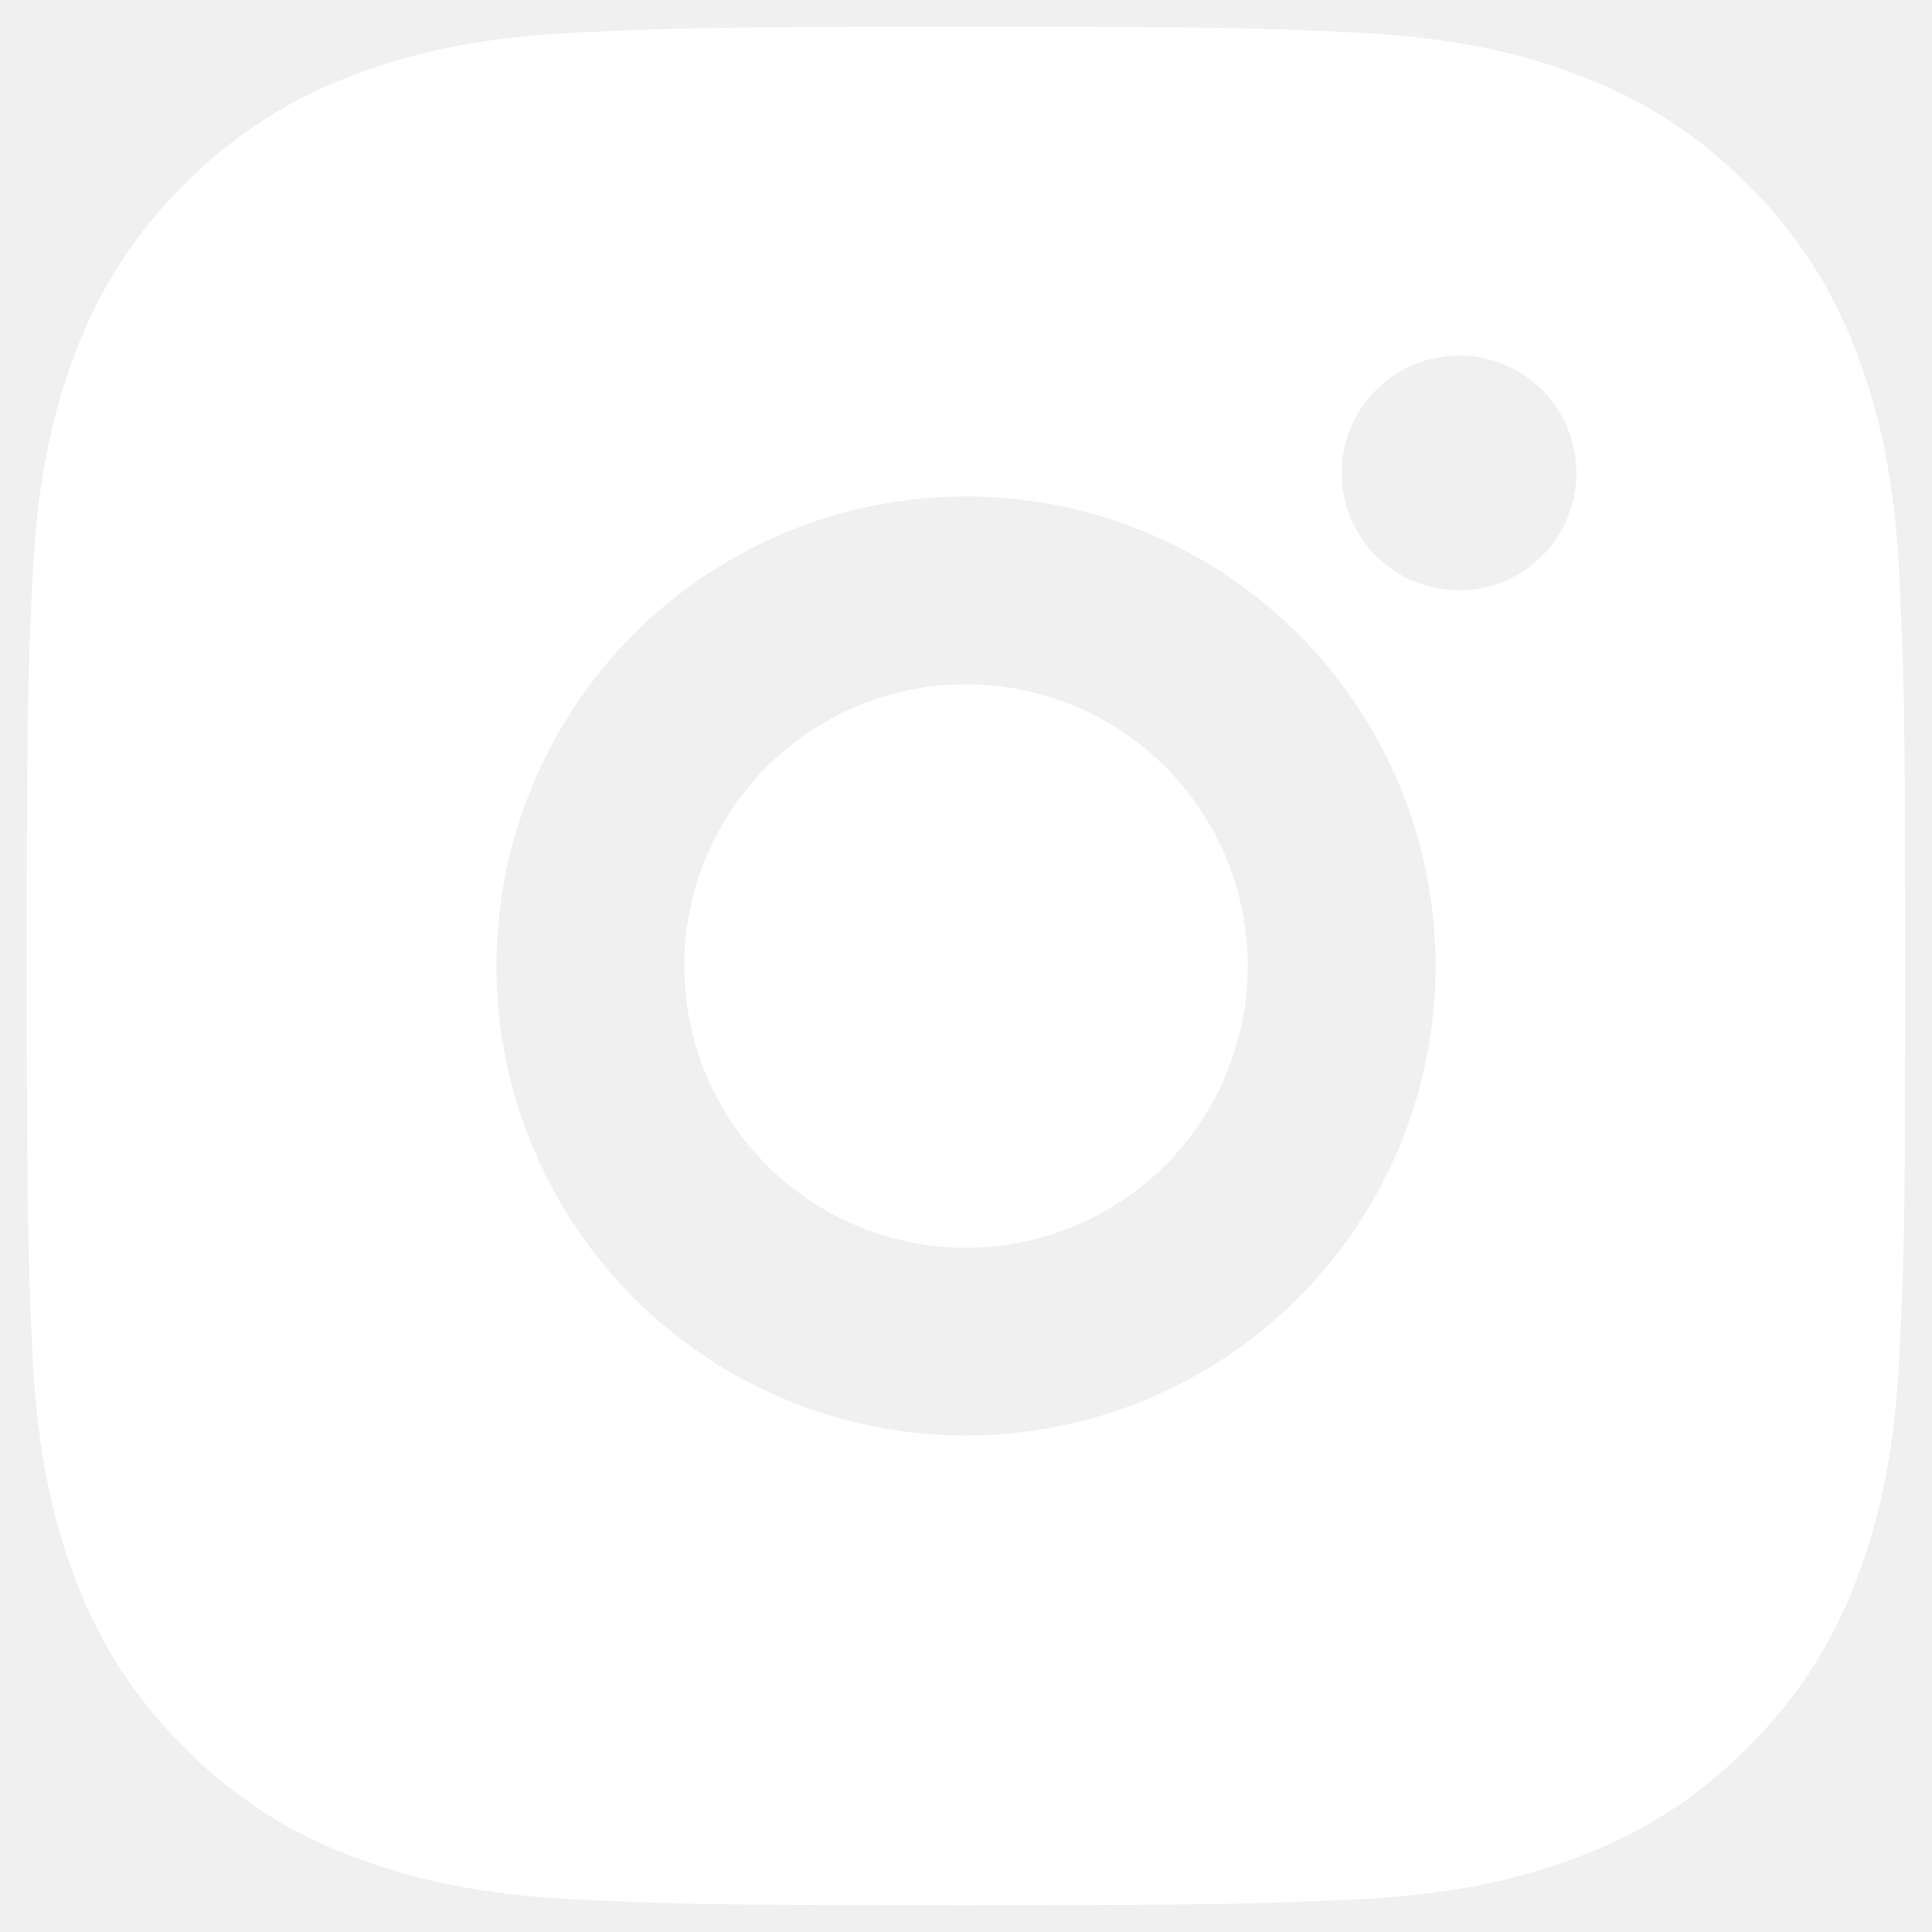
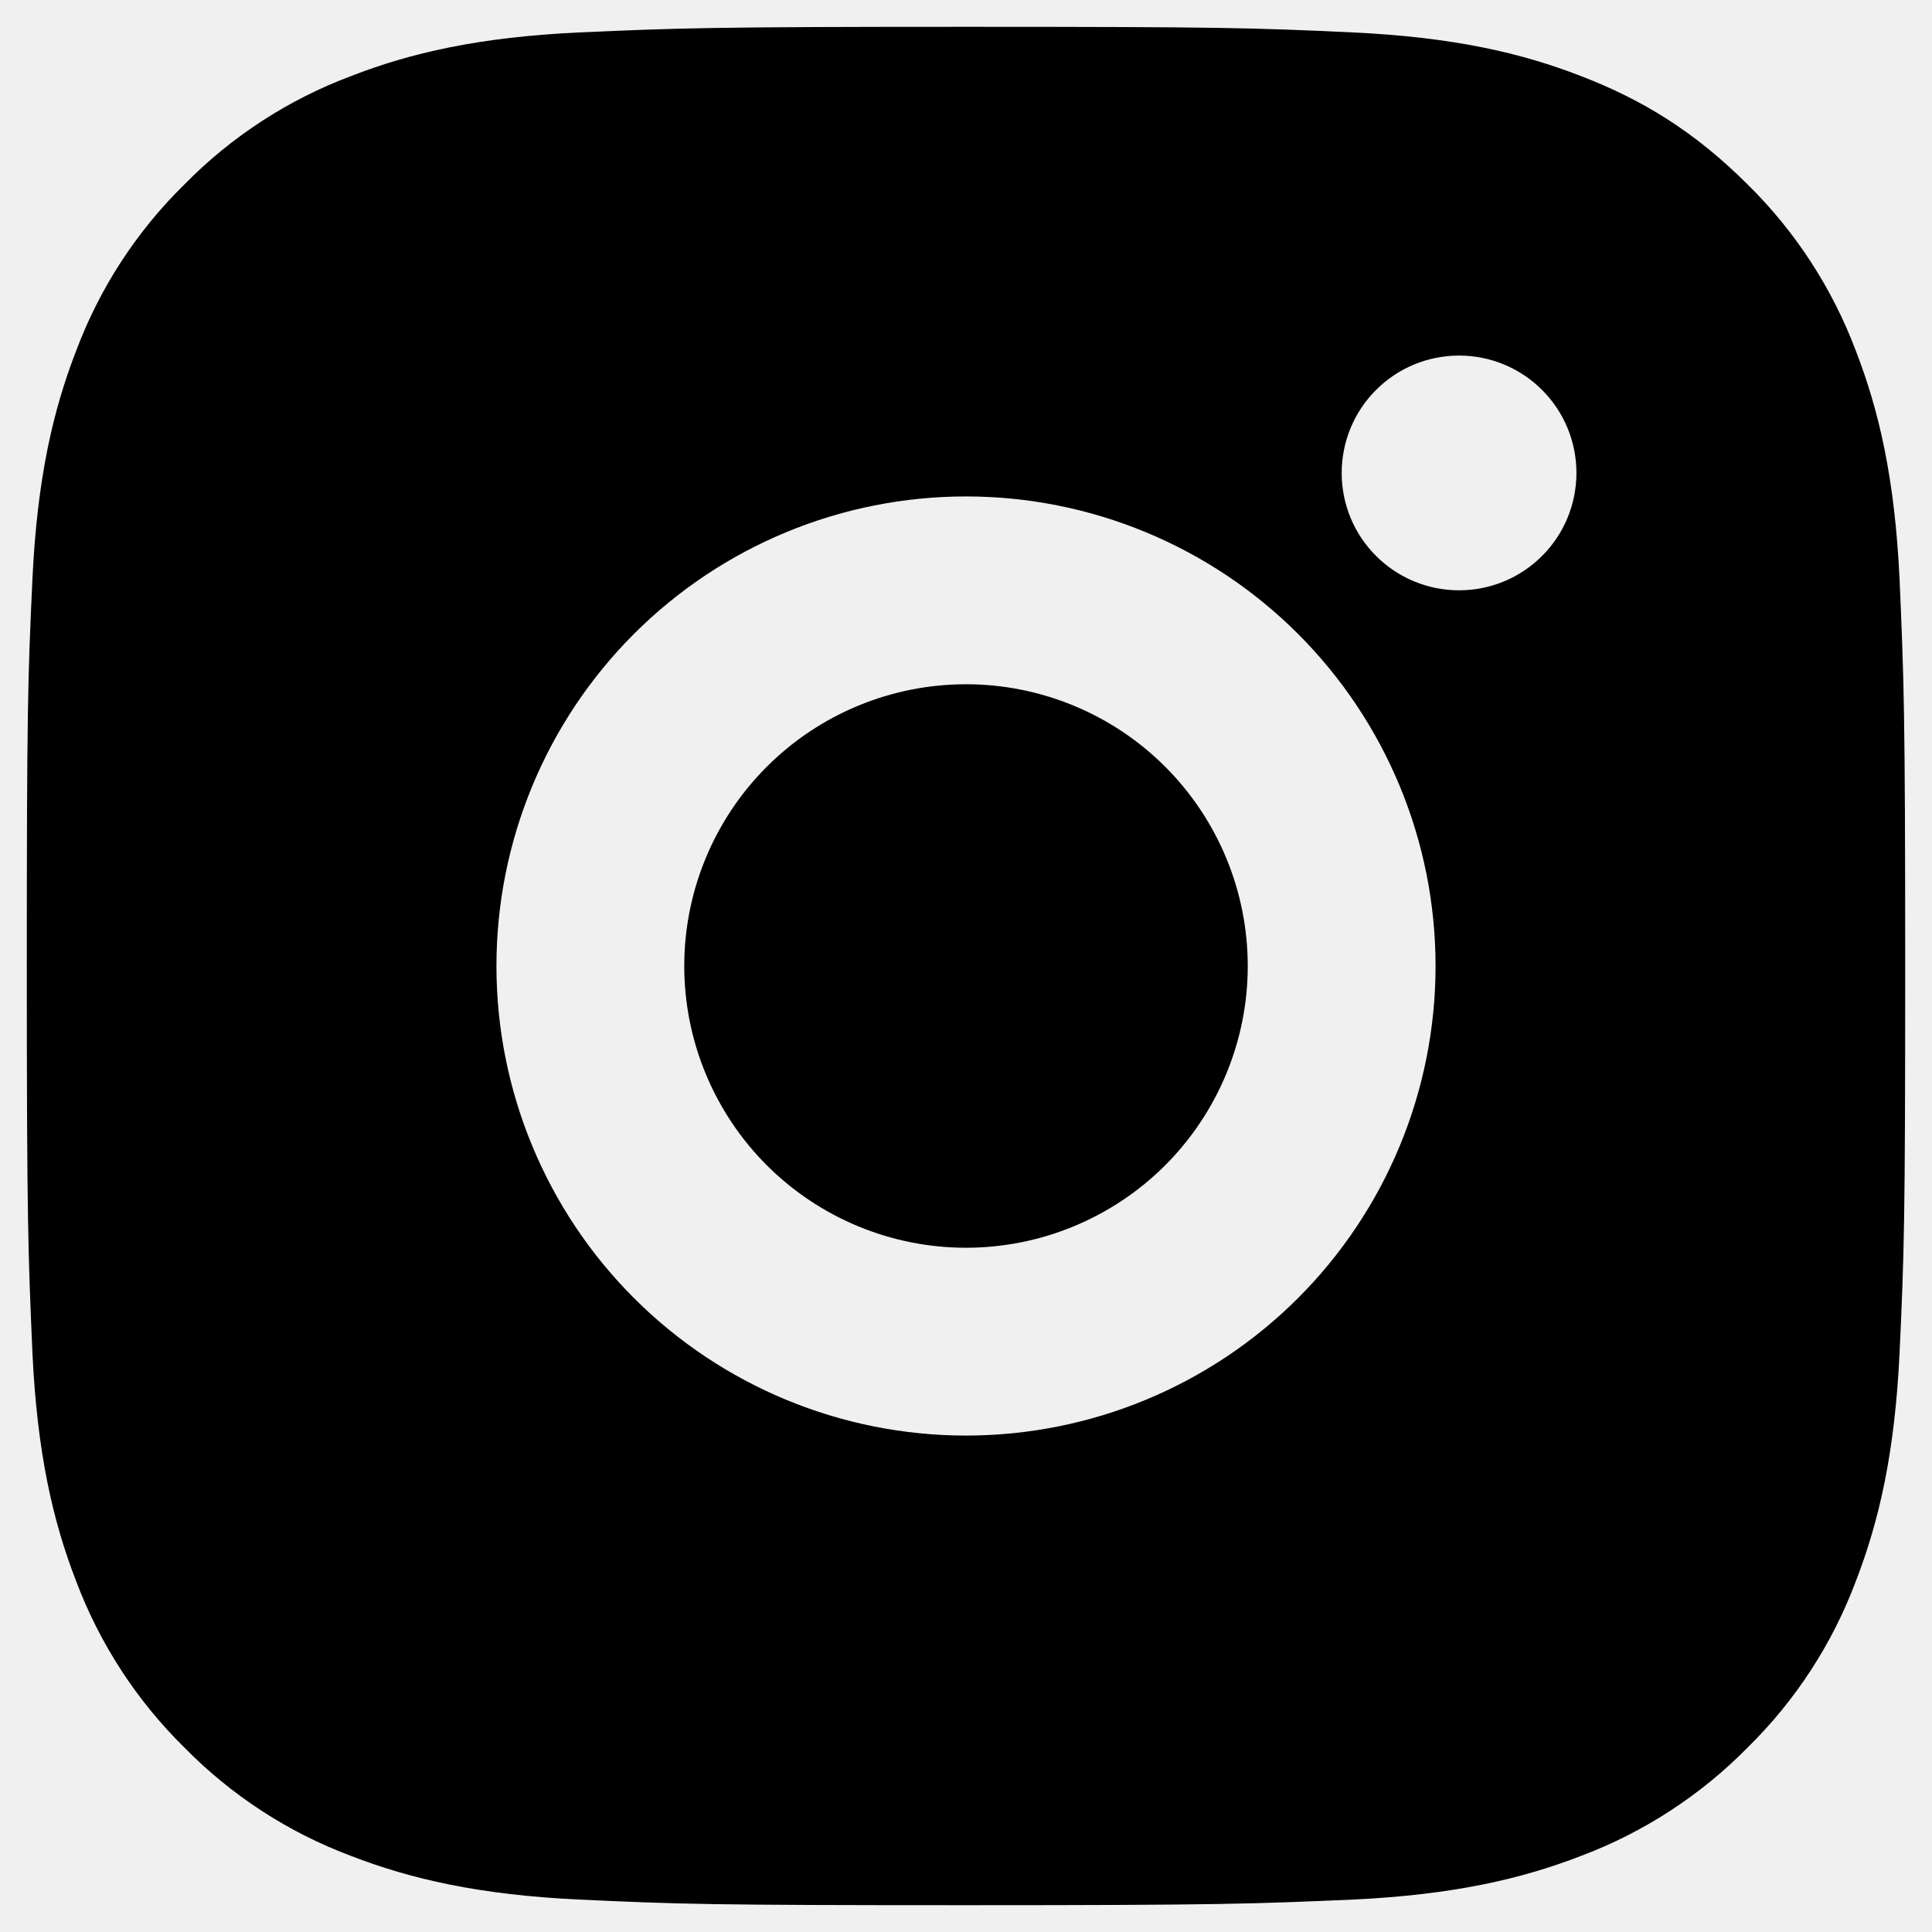
<svg xmlns="http://www.w3.org/2000/svg" width="24" height="24" viewBox="0 0 24 24" fill="none">
-   <path d="M12 0.333C15.17 0.333 15.565 0.345 16.809 0.403C18.052 0.462 18.897 0.656 19.642 0.946C20.412 1.242 21.06 1.643 21.709 2.291C22.302 2.874 22.761 3.58 23.054 4.358C23.342 5.101 23.538 5.948 23.597 7.191C23.651 8.435 23.667 8.83 23.667 12C23.667 15.17 23.655 15.565 23.597 16.809C23.538 18.051 23.342 18.897 23.054 19.642C22.762 20.421 22.303 21.126 21.709 21.709C21.126 22.302 20.42 22.761 19.642 23.054C18.898 23.342 18.052 23.538 16.809 23.597C15.565 23.651 15.17 23.667 12 23.667C8.83 23.667 8.435 23.655 7.191 23.597C5.949 23.538 5.103 23.342 4.358 23.054C3.579 22.762 2.874 22.303 2.291 21.709C1.698 21.126 1.239 20.42 0.946 19.642C0.657 18.898 0.462 18.051 0.403 16.809C0.349 15.565 0.333 15.17 0.333 12C0.333 8.83 0.345 8.435 0.403 7.191C0.462 5.947 0.657 5.103 0.946 4.358C1.238 3.579 1.697 2.873 2.291 2.291C2.874 1.697 3.58 1.238 4.358 0.946C5.103 0.656 5.947 0.462 7.191 0.403C8.435 0.348 8.83 0.333 12 0.333ZM12 6.167C10.453 6.167 8.969 6.781 7.875 7.875C6.781 8.969 6.167 10.453 6.167 12C6.167 13.547 6.781 15.031 7.875 16.125C8.969 17.219 10.453 17.833 12 17.833C13.547 17.833 15.031 17.219 16.125 16.125C17.219 15.031 17.833 13.547 17.833 12C17.833 10.453 17.219 8.969 16.125 7.875C15.031 6.781 13.547 6.167 12 6.167ZM19.583 5.875C19.583 5.488 19.43 5.117 19.156 4.844C18.883 4.57 18.512 4.417 18.125 4.417C17.738 4.417 17.367 4.57 17.094 4.844C16.82 5.117 16.667 5.488 16.667 5.875C16.667 6.262 16.82 6.633 17.094 6.906C17.367 7.18 17.738 7.333 18.125 7.333C18.512 7.333 18.883 7.18 19.156 6.906C19.43 6.633 19.583 6.262 19.583 5.875ZM12 8.5C12.928 8.5 13.819 8.869 14.475 9.525C15.131 10.181 15.5 11.072 15.5 12C15.5 12.928 15.131 13.818 14.475 14.475C13.819 15.131 12.928 15.5 12 15.5C11.072 15.5 10.181 15.131 9.525 14.475C8.869 13.818 8.5 12.928 8.5 12C8.5 11.072 8.869 10.181 9.525 9.525C10.181 8.869 11.072 8.5 12 8.5Z" fill="white" />
+   <path d="M12 0.333C15.17 0.333 15.565 0.345 16.809 0.403C18.052 0.462 18.897 0.656 19.642 0.946C20.412 1.242 21.06 1.643 21.709 2.291C22.302 2.874 22.761 3.58 23.054 4.358C23.342 5.101 23.538 5.948 23.597 7.191C23.651 8.435 23.667 8.83 23.667 12C23.667 15.17 23.655 15.565 23.597 16.809C23.538 18.051 23.342 18.897 23.054 19.642C22.762 20.421 22.303 21.126 21.709 21.709C21.126 22.302 20.42 22.761 19.642 23.054C18.898 23.342 18.052 23.538 16.809 23.597C15.565 23.651 15.17 23.667 12 23.667C8.83 23.667 8.435 23.655 7.191 23.597C5.949 23.538 5.103 23.342 4.358 23.054C3.579 22.762 2.874 22.303 2.291 21.709C1.698 21.126 1.239 20.42 0.946 19.642C0.657 18.898 0.462 18.051 0.403 16.809C0.349 15.565 0.333 15.17 0.333 12C0.333 8.83 0.345 8.435 0.403 7.191C0.462 5.947 0.657 5.103 0.946 4.358C1.238 3.579 1.697 2.873 2.291 2.291C2.874 1.697 3.58 1.238 4.358 0.946C5.103 0.656 5.947 0.462 7.191 0.403C8.435 0.348 8.83 0.333 12 0.333ZM12 6.167C10.453 6.167 8.969 6.781 7.875 7.875C6.781 8.969 6.167 10.453 6.167 12C6.167 13.547 6.781 15.031 7.875 16.125C8.969 17.219 10.453 17.833 12 17.833C13.547 17.833 15.031 17.219 16.125 16.125C17.219 15.031 17.833 13.547 17.833 12C17.833 10.453 17.219 8.969 16.125 7.875C15.031 6.781 13.547 6.167 12 6.167ZM19.583 5.875C19.583 5.488 19.43 5.117 19.156 4.844C18.883 4.57 18.512 4.417 18.125 4.417C17.738 4.417 17.367 4.57 17.094 4.844C16.82 5.117 16.667 5.488 16.667 5.875C16.667 6.262 16.82 6.633 17.094 6.906C17.367 7.18 17.738 7.333 18.125 7.333C18.512 7.333 18.883 7.18 19.156 6.906C19.43 6.633 19.583 6.262 19.583 5.875ZM12 8.5C12.928 8.5 13.819 8.869 14.475 9.525C15.131 10.181 15.5 11.072 15.5 12C15.5 12.928 15.131 13.818 14.475 14.475C13.819 15.131 12.928 15.5 12 15.5C11.072 15.5 10.181 15.131 9.525 14.475C8.869 13.818 8.5 12.928 8.5 12C8.5 11.072 8.869 10.181 9.525 9.525C10.181 8.869 11.072 8.5 12 8.5Z" fill="currentColor" />
</svg>
